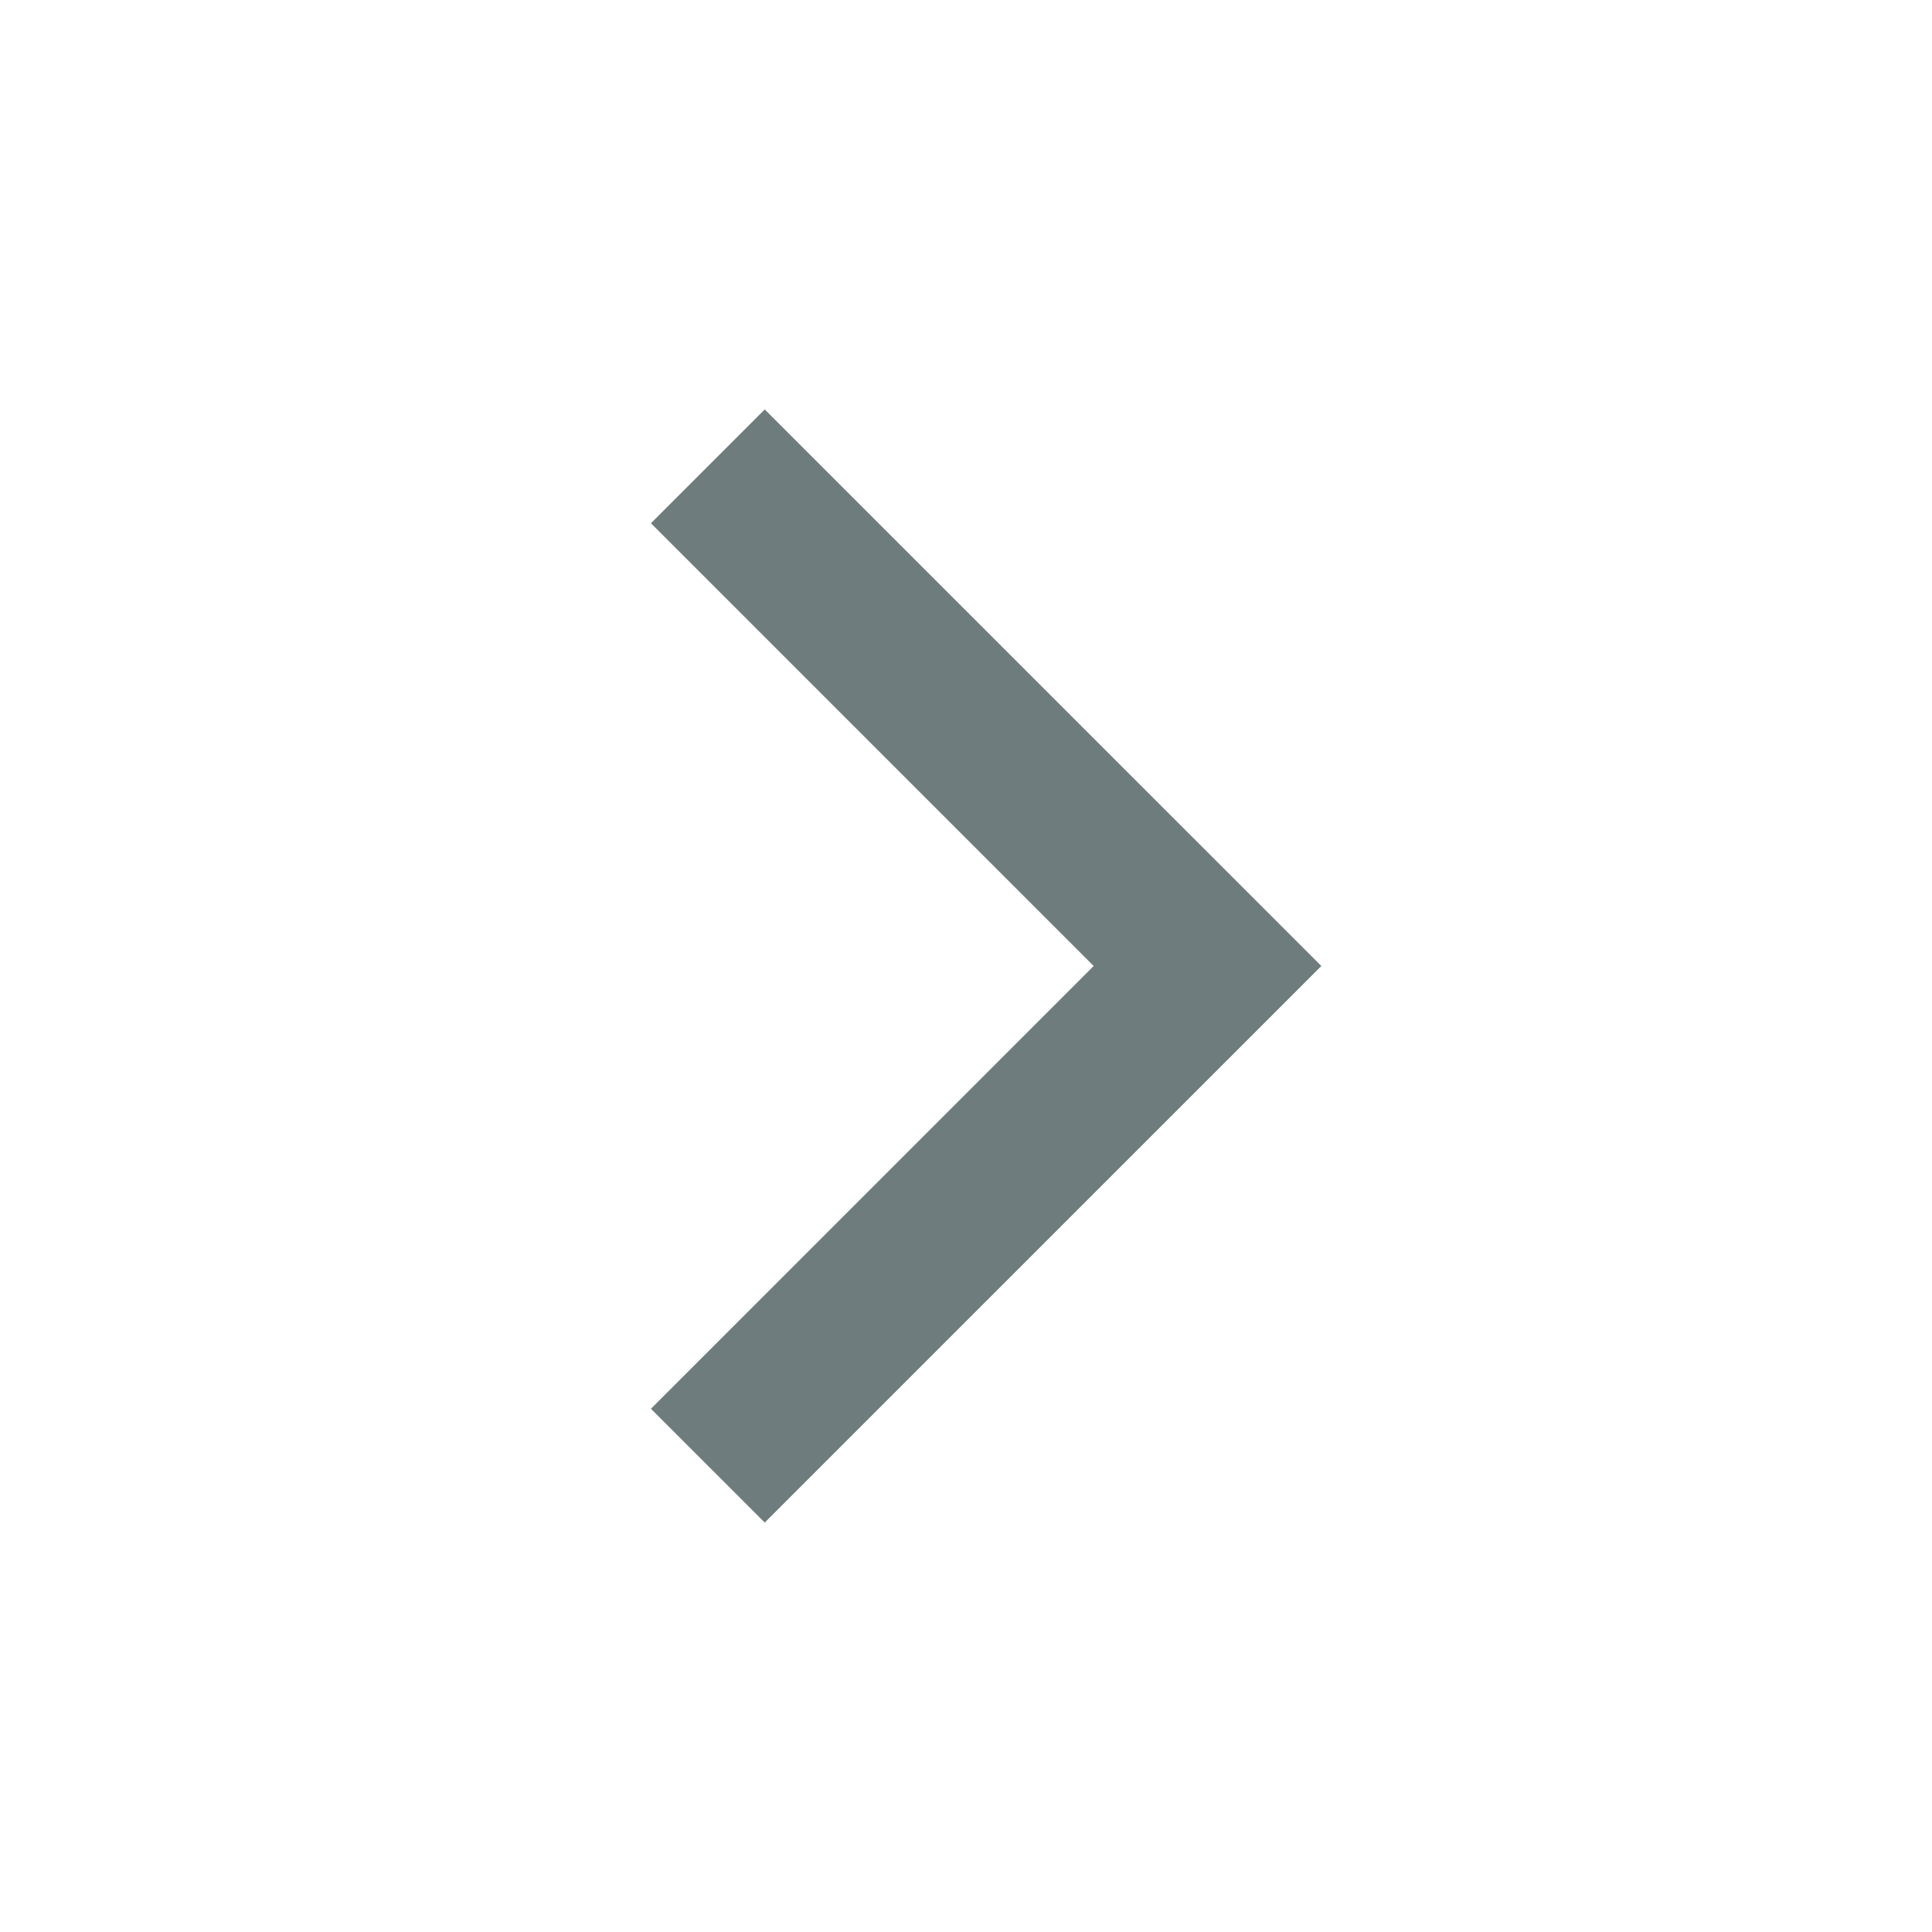
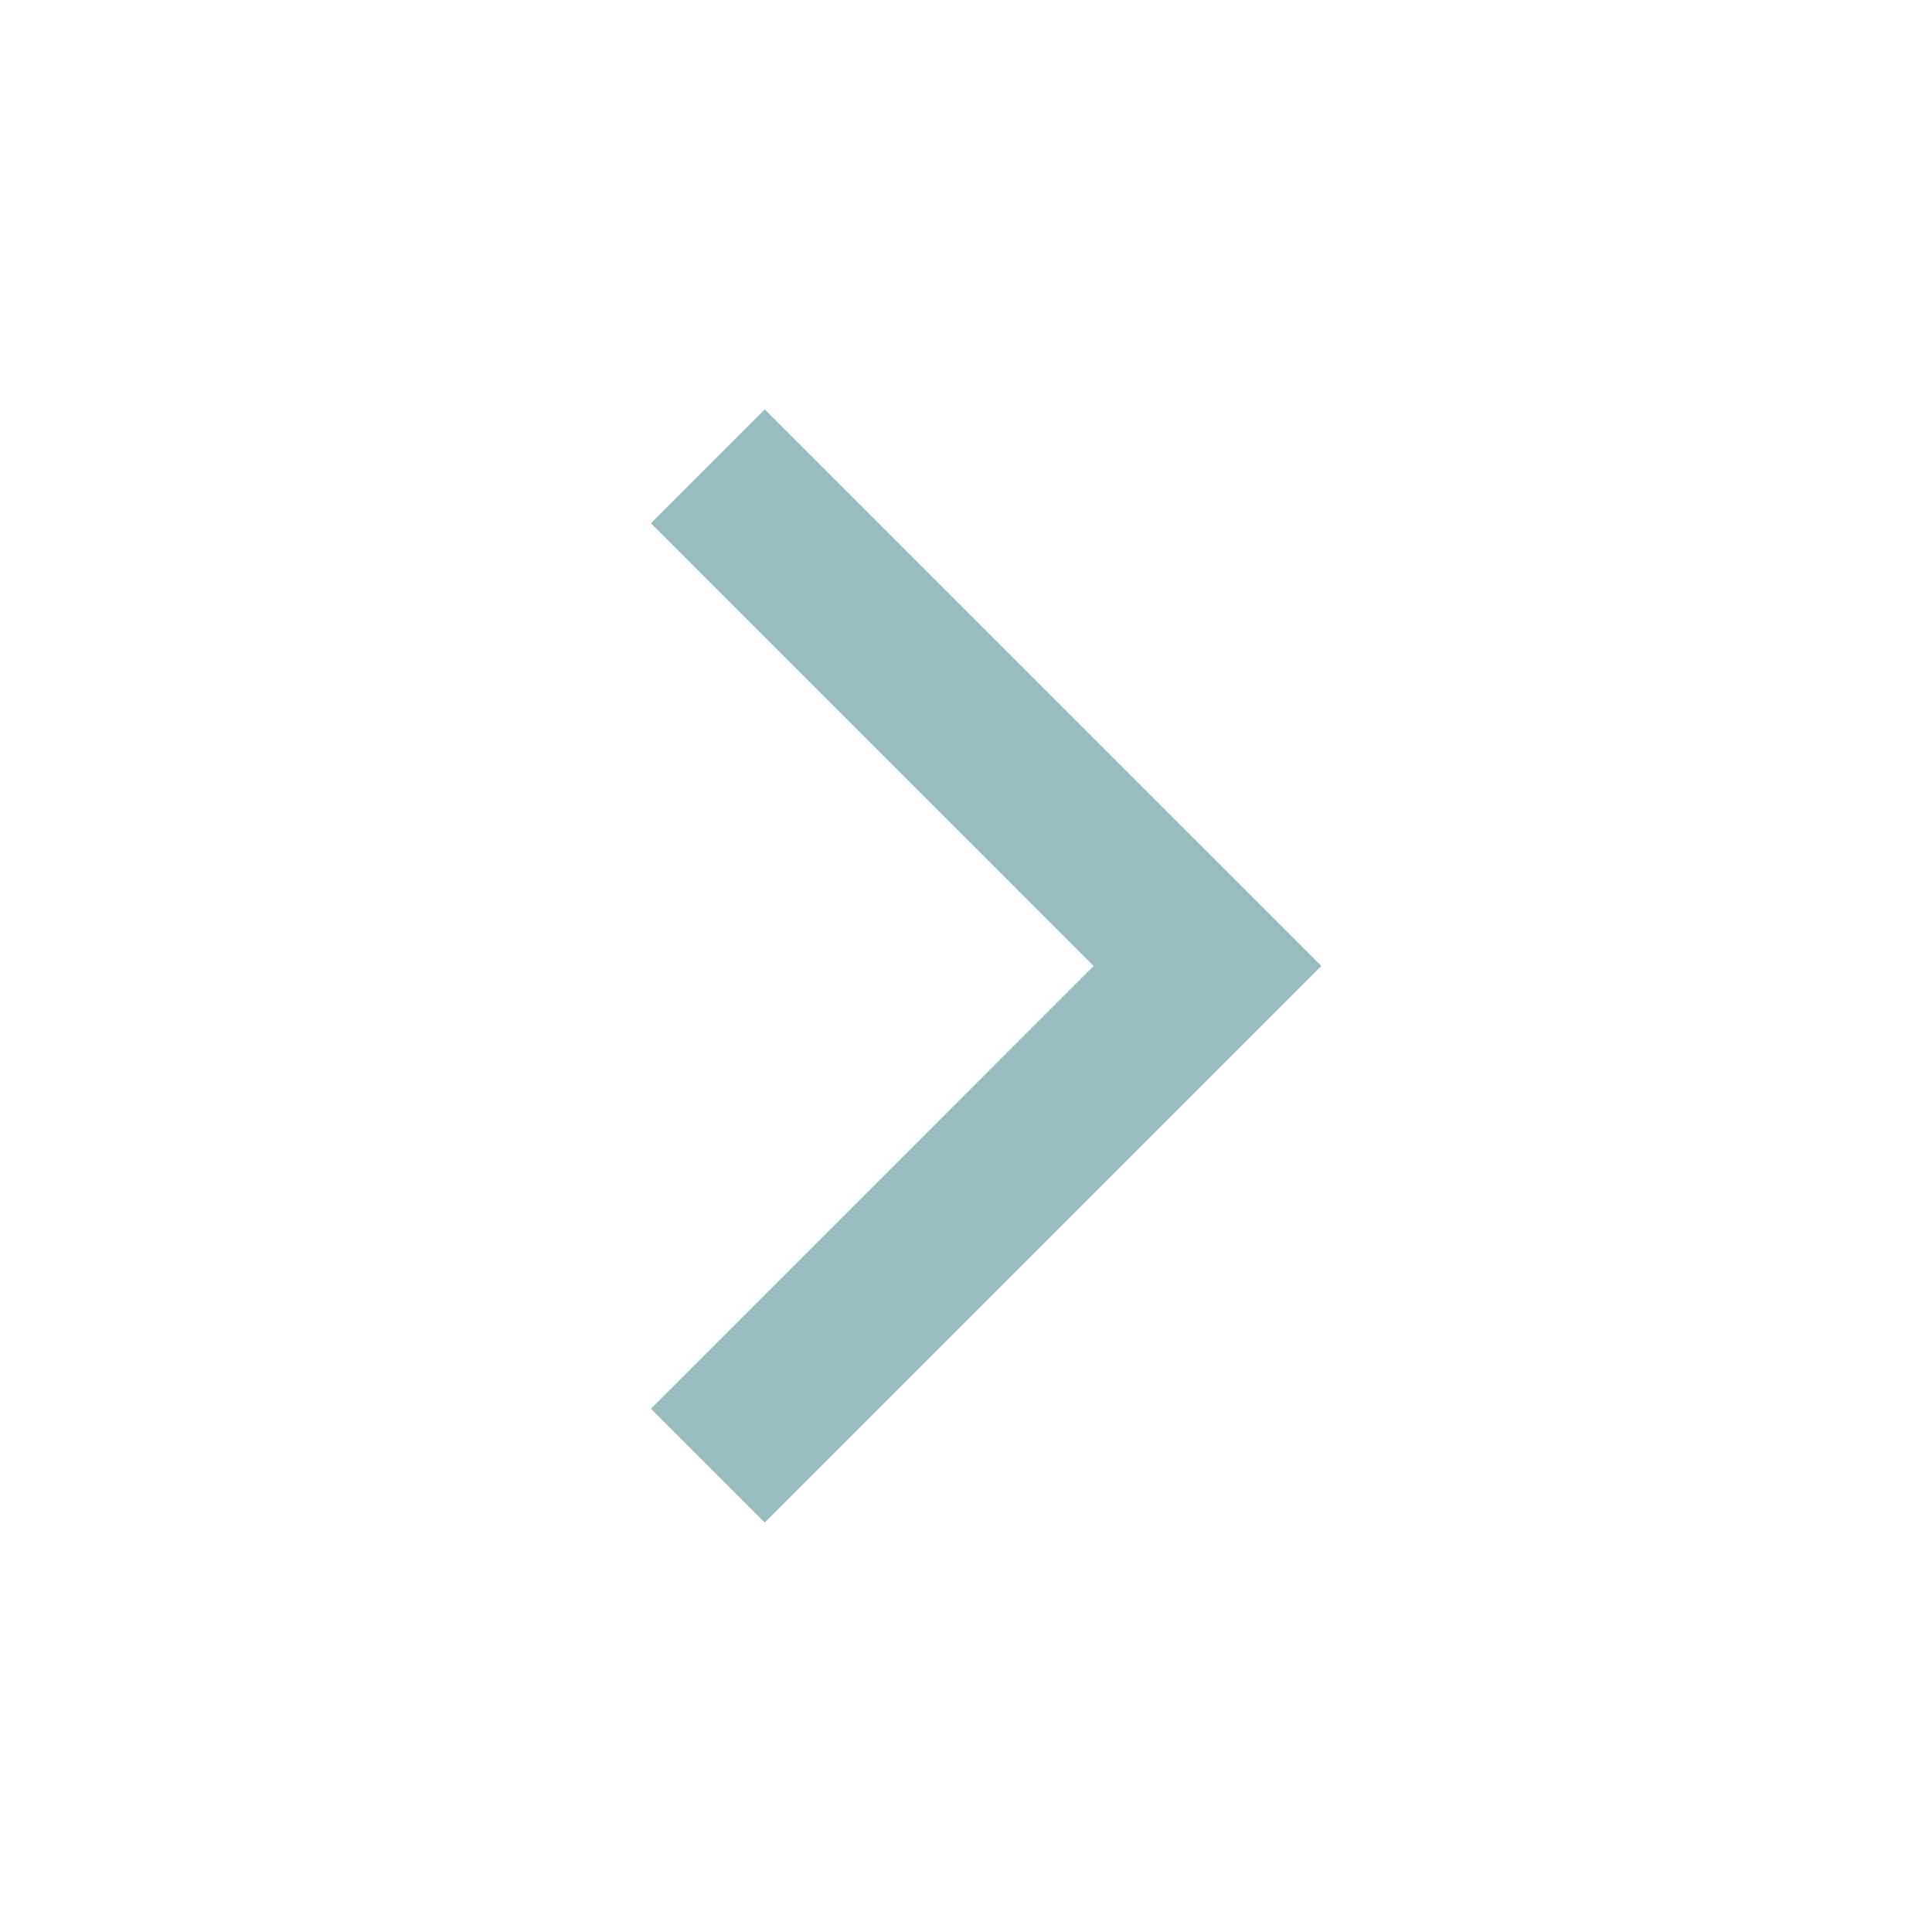
<svg xmlns="http://www.w3.org/2000/svg" width="40" height="40" viewBox="0 0 40 40" fill="none">
-   <path d="M13.477 29.167L22.643 20L13.477 10.833L15.833 8.477L27.357 20L15.833 31.523L13.477 29.167Z" fill="#6E7C7D" />
+   <path d="M13.477 29.167L22.643 20L13.477 10.833L15.833 8.477L27.357 20L15.833 31.523L13.477 29.167Z" fill="#99BCBE" />
</svg>
